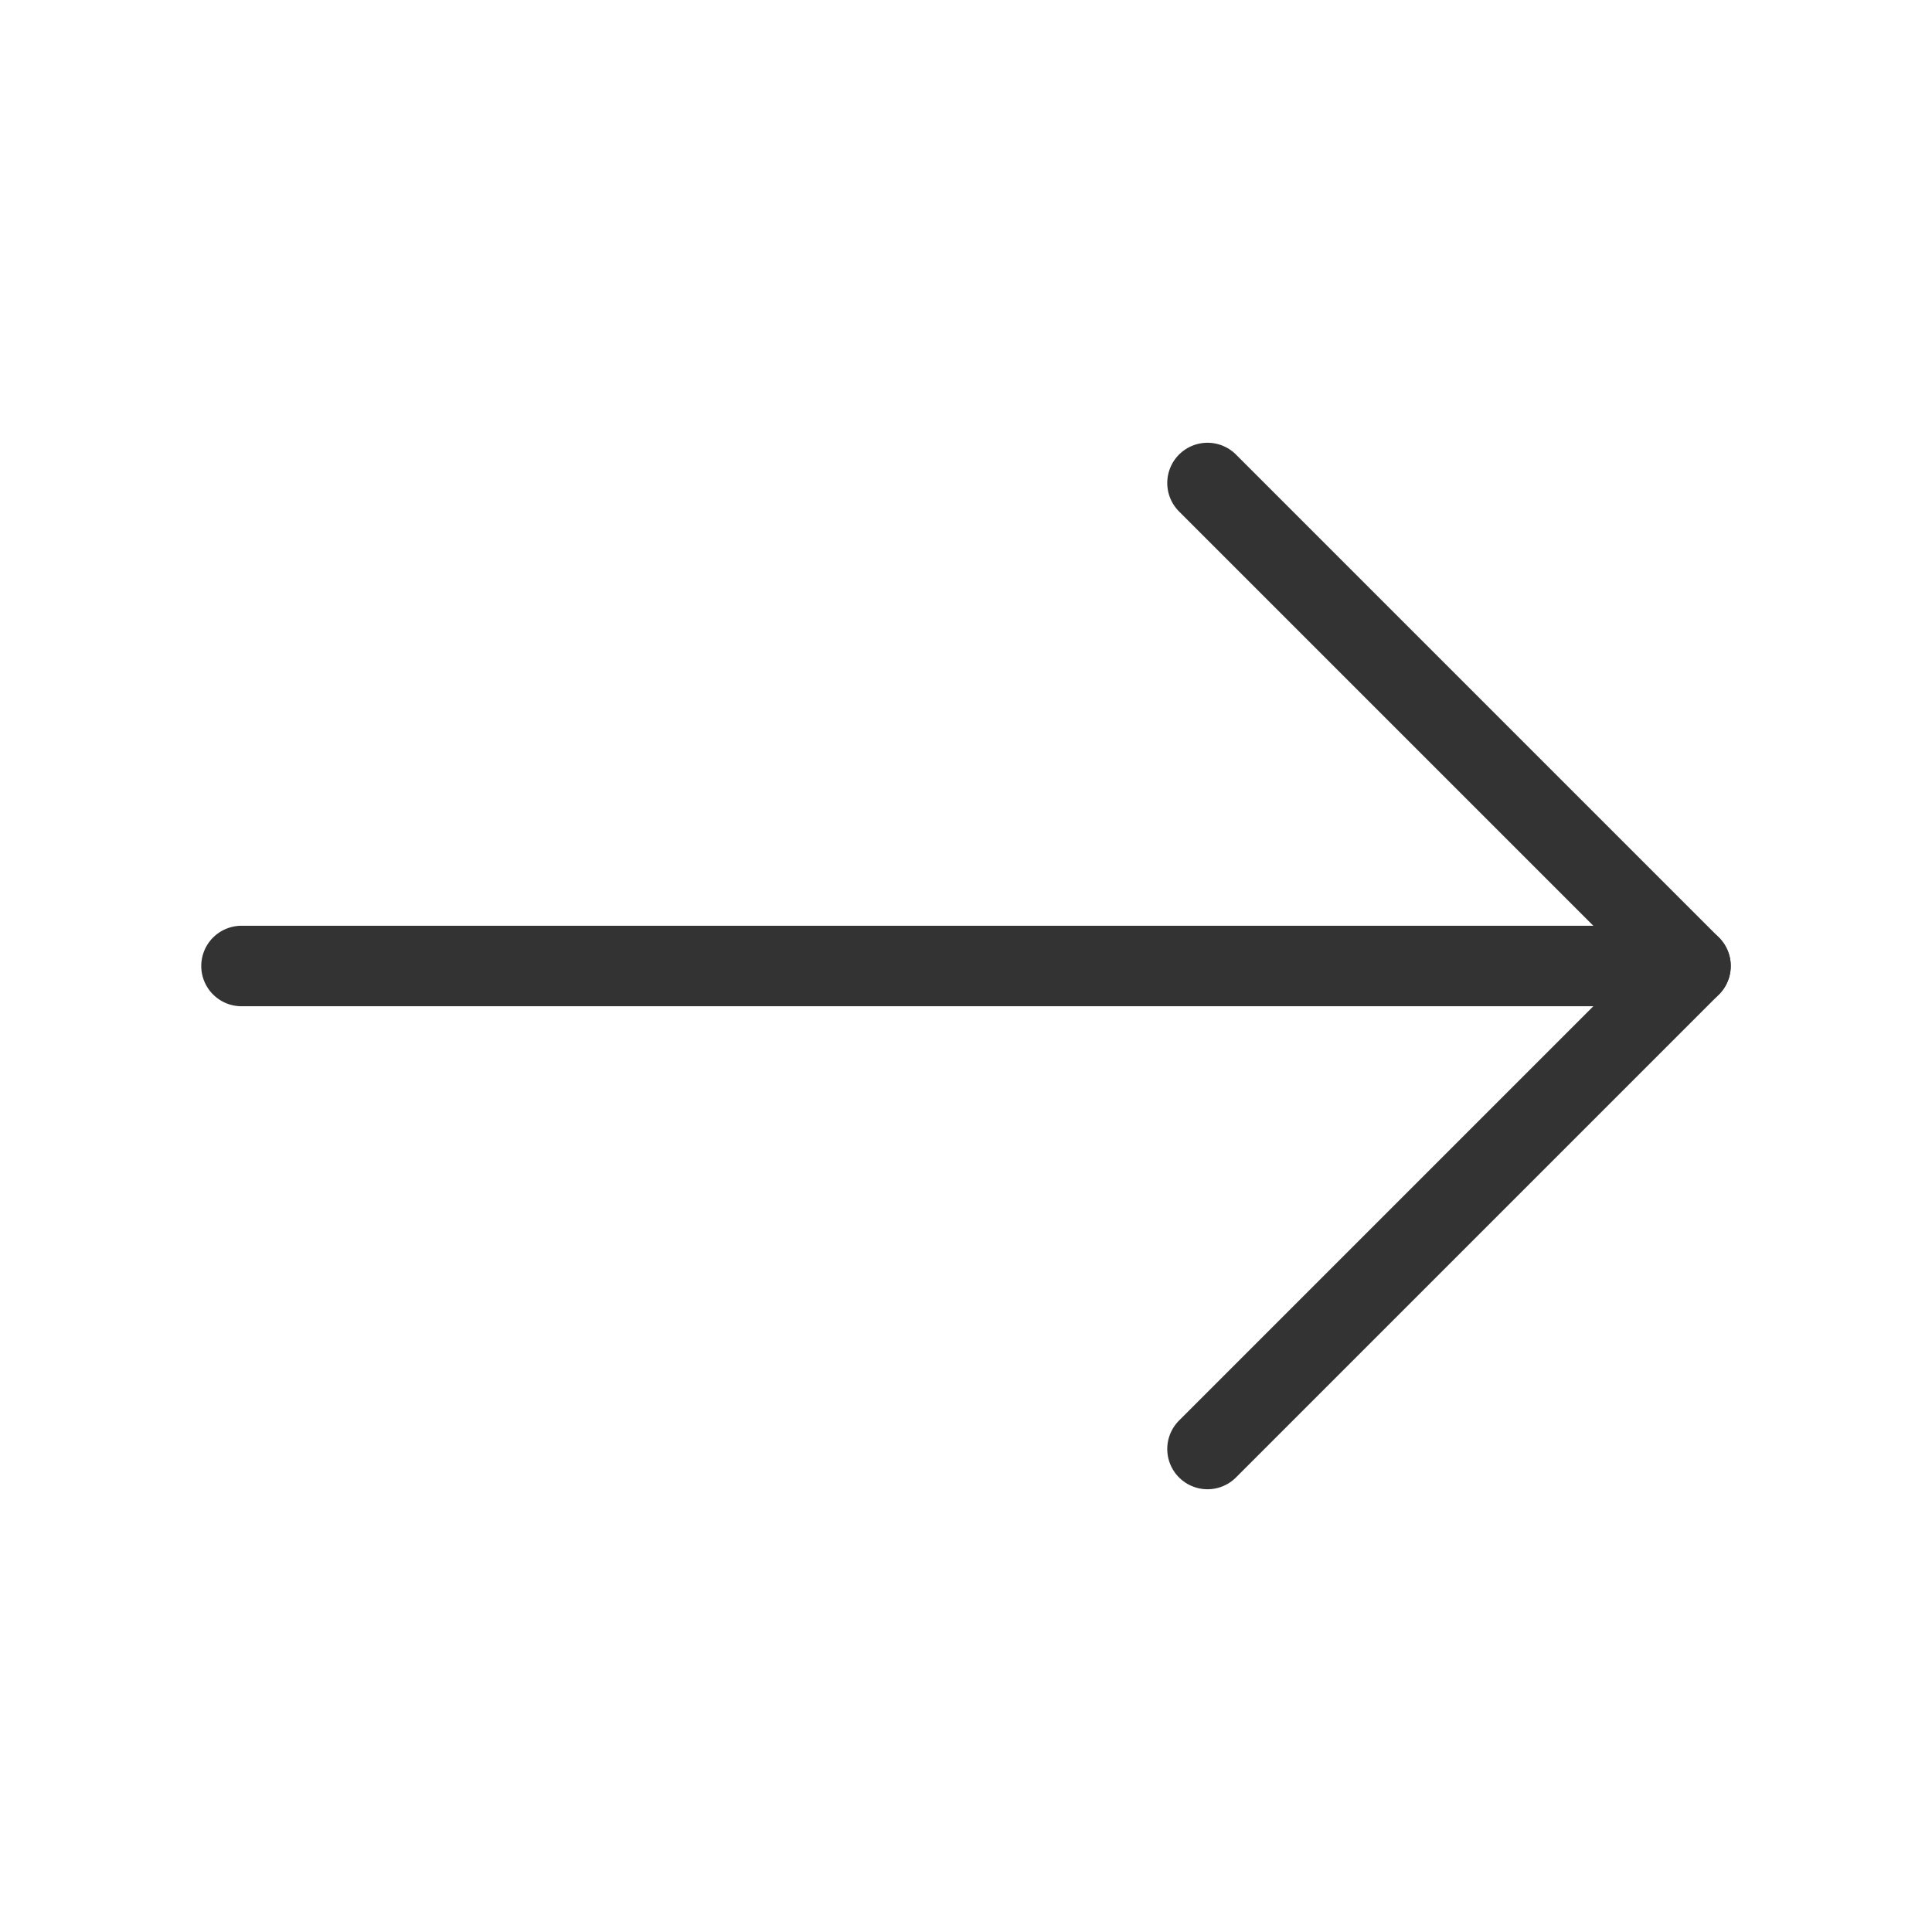
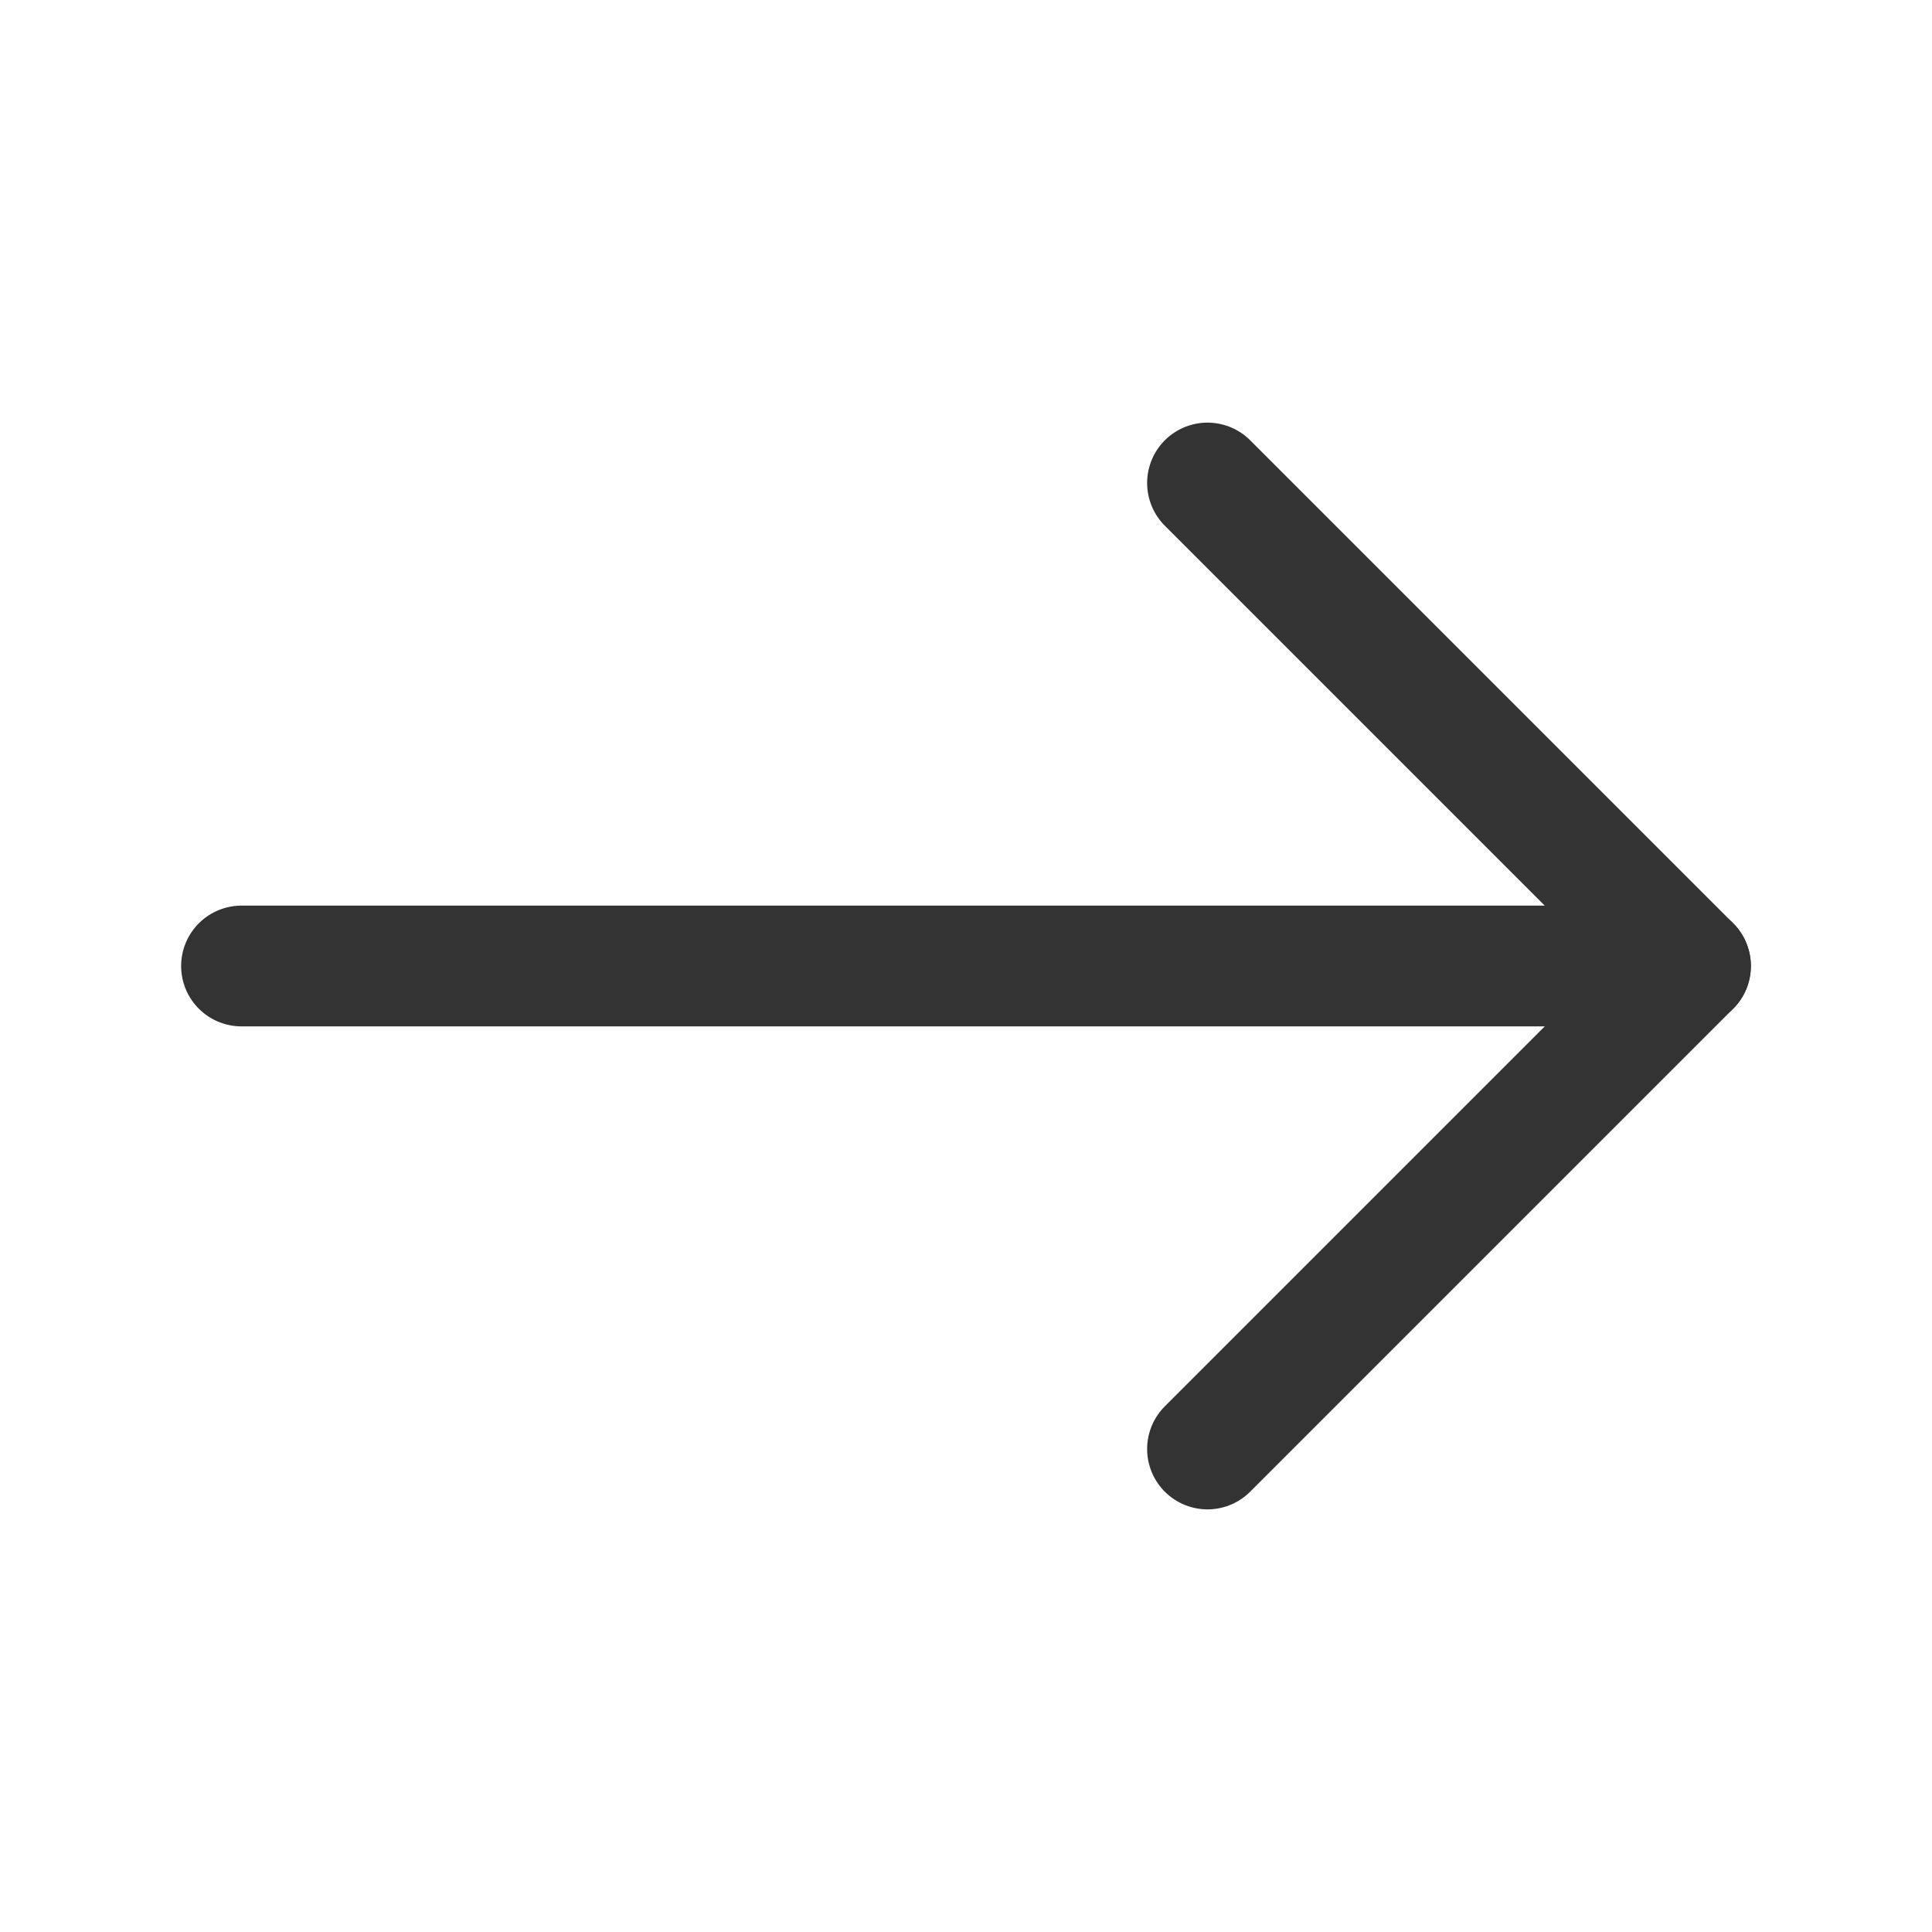
<svg xmlns="http://www.w3.org/2000/svg" width="16" height="16" viewBox="0 0 48 48" fill="none">
-   <path d="M42 24H6" stroke="#333" stroke-width="2" stroke-linecap="round" stroke-linejoin="round" />
-   <path d="M30 12L42 24L30 36" stroke="#333" stroke-width="2" stroke-linecap="round" stroke-linejoin="round" />
+   <path d="M42 24H6" stroke="#333" stroke-width="3" stroke-linecap="round" stroke-linejoin="round" />
+   <path d="M30 12L42 24L30 36" stroke="#333" stroke-width="3" stroke-linecap="round" stroke-linejoin="round" />
</svg>
